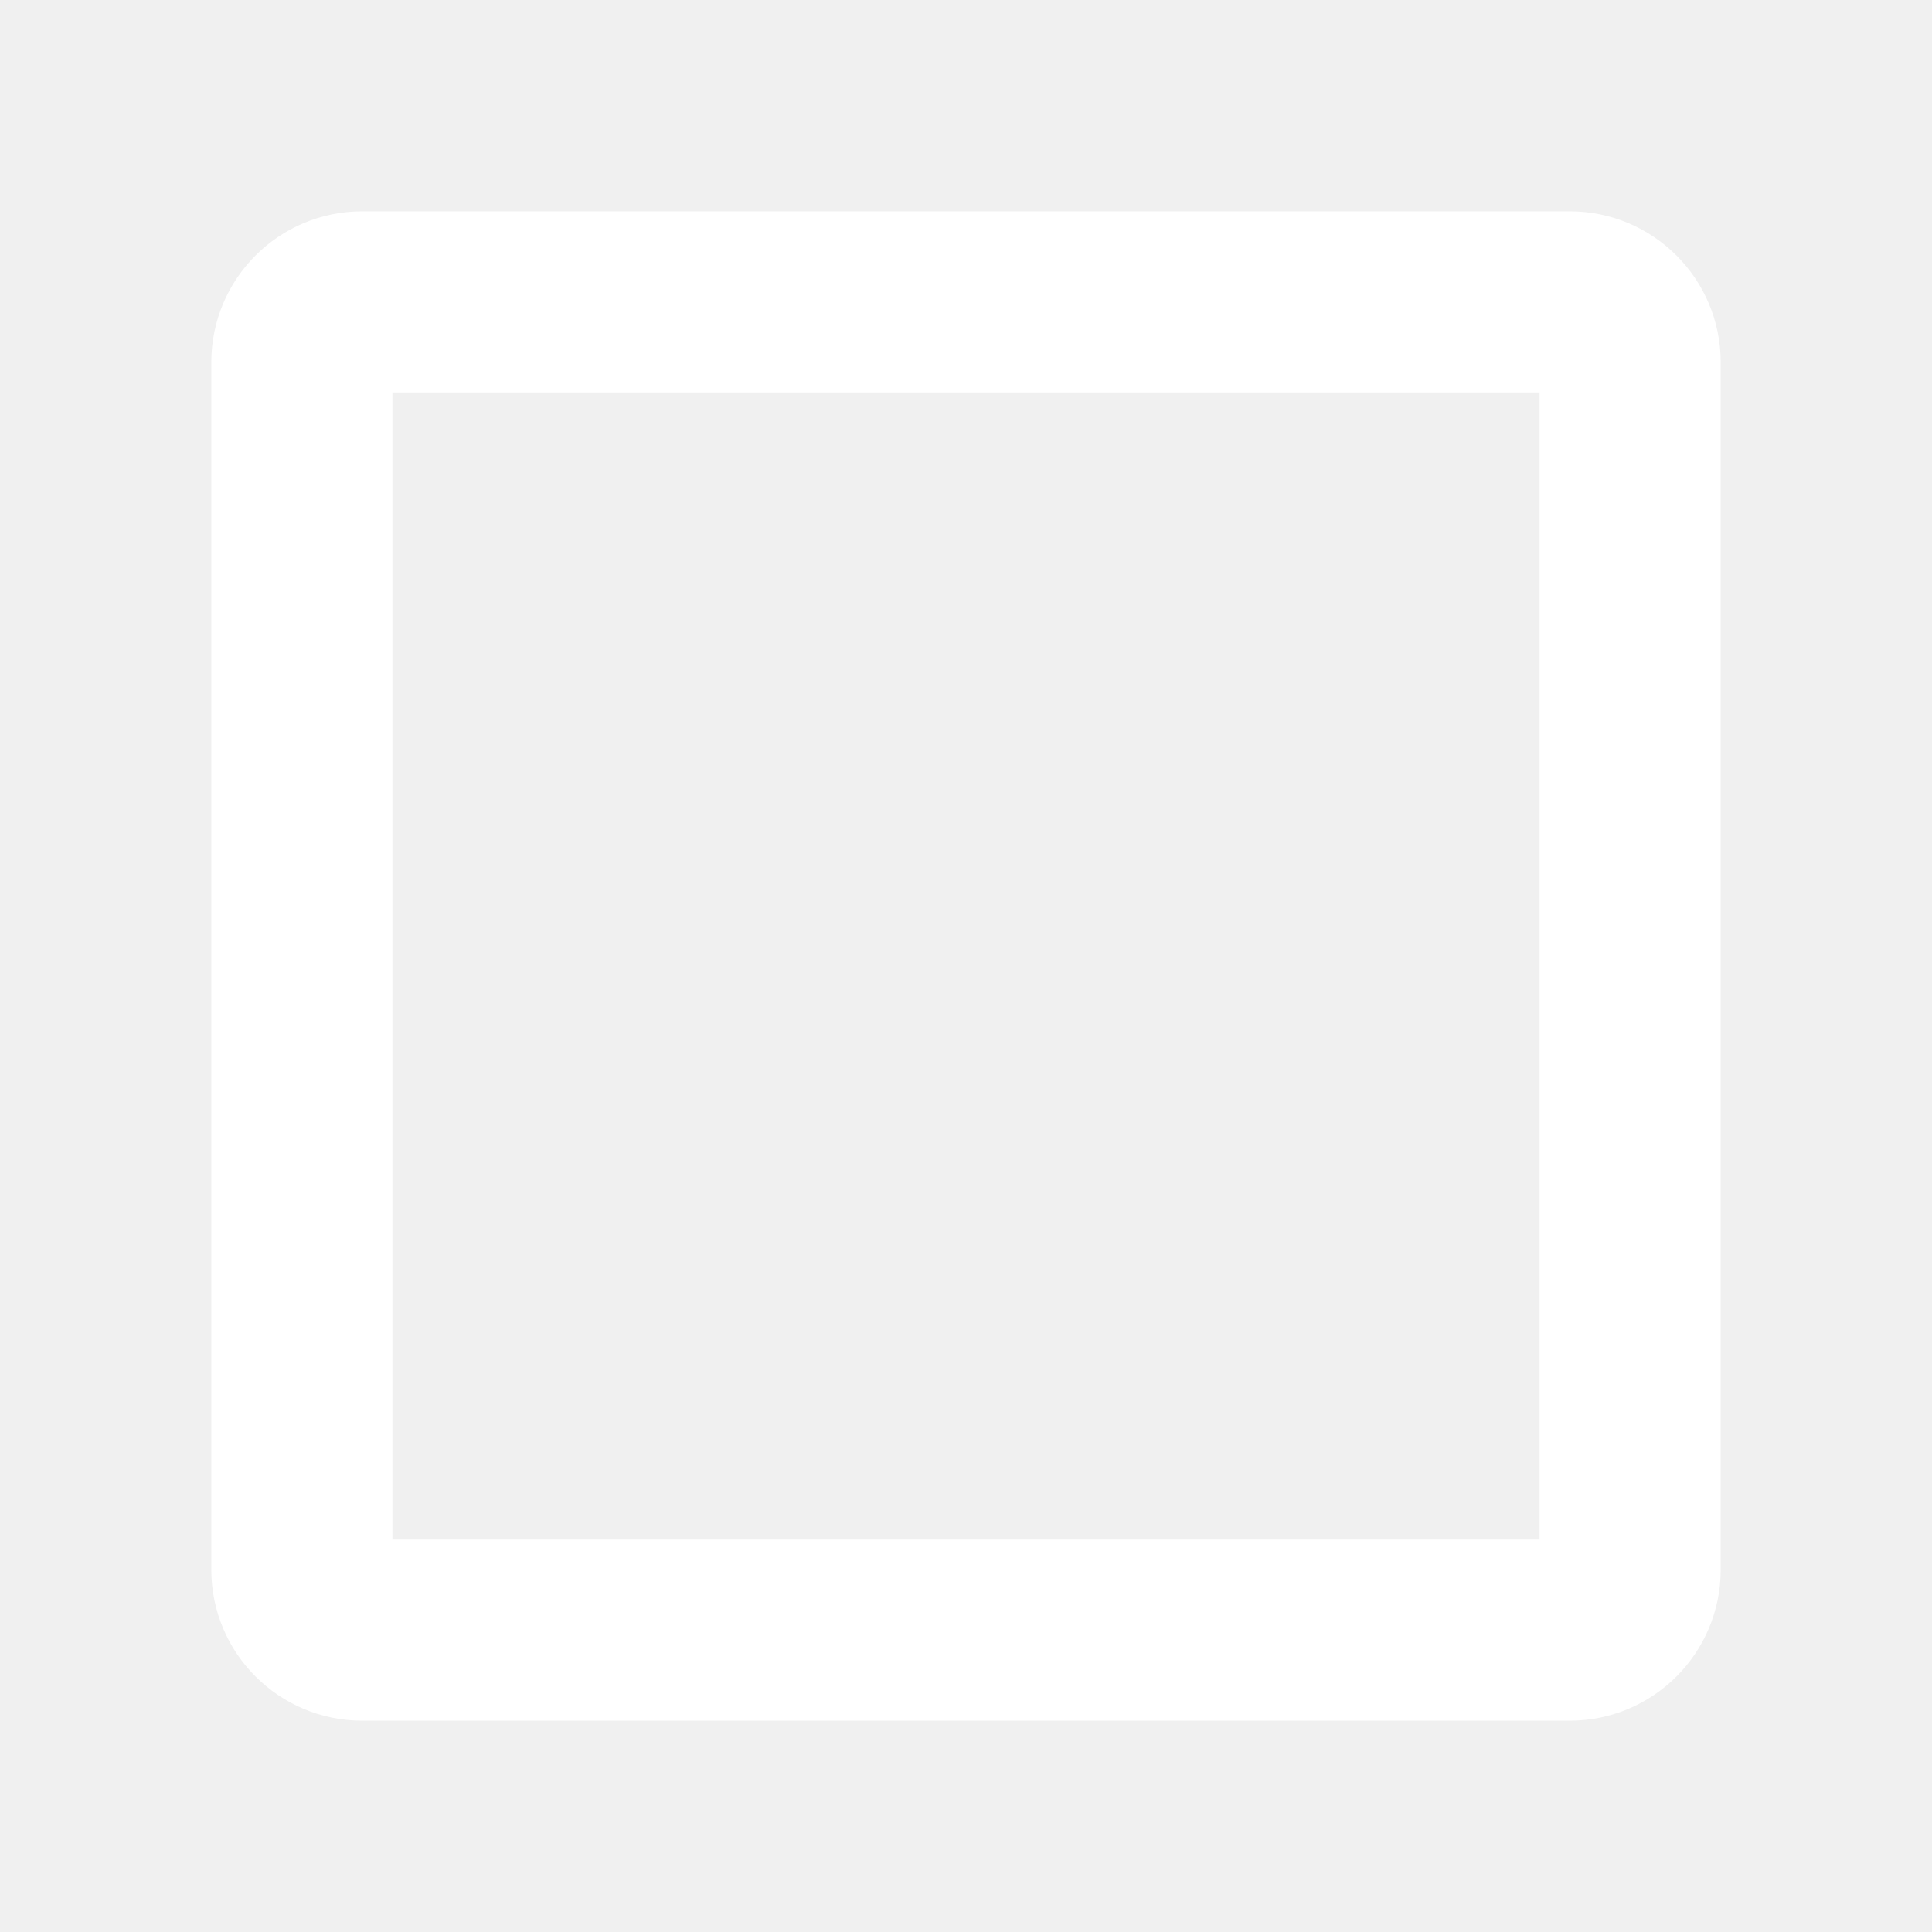
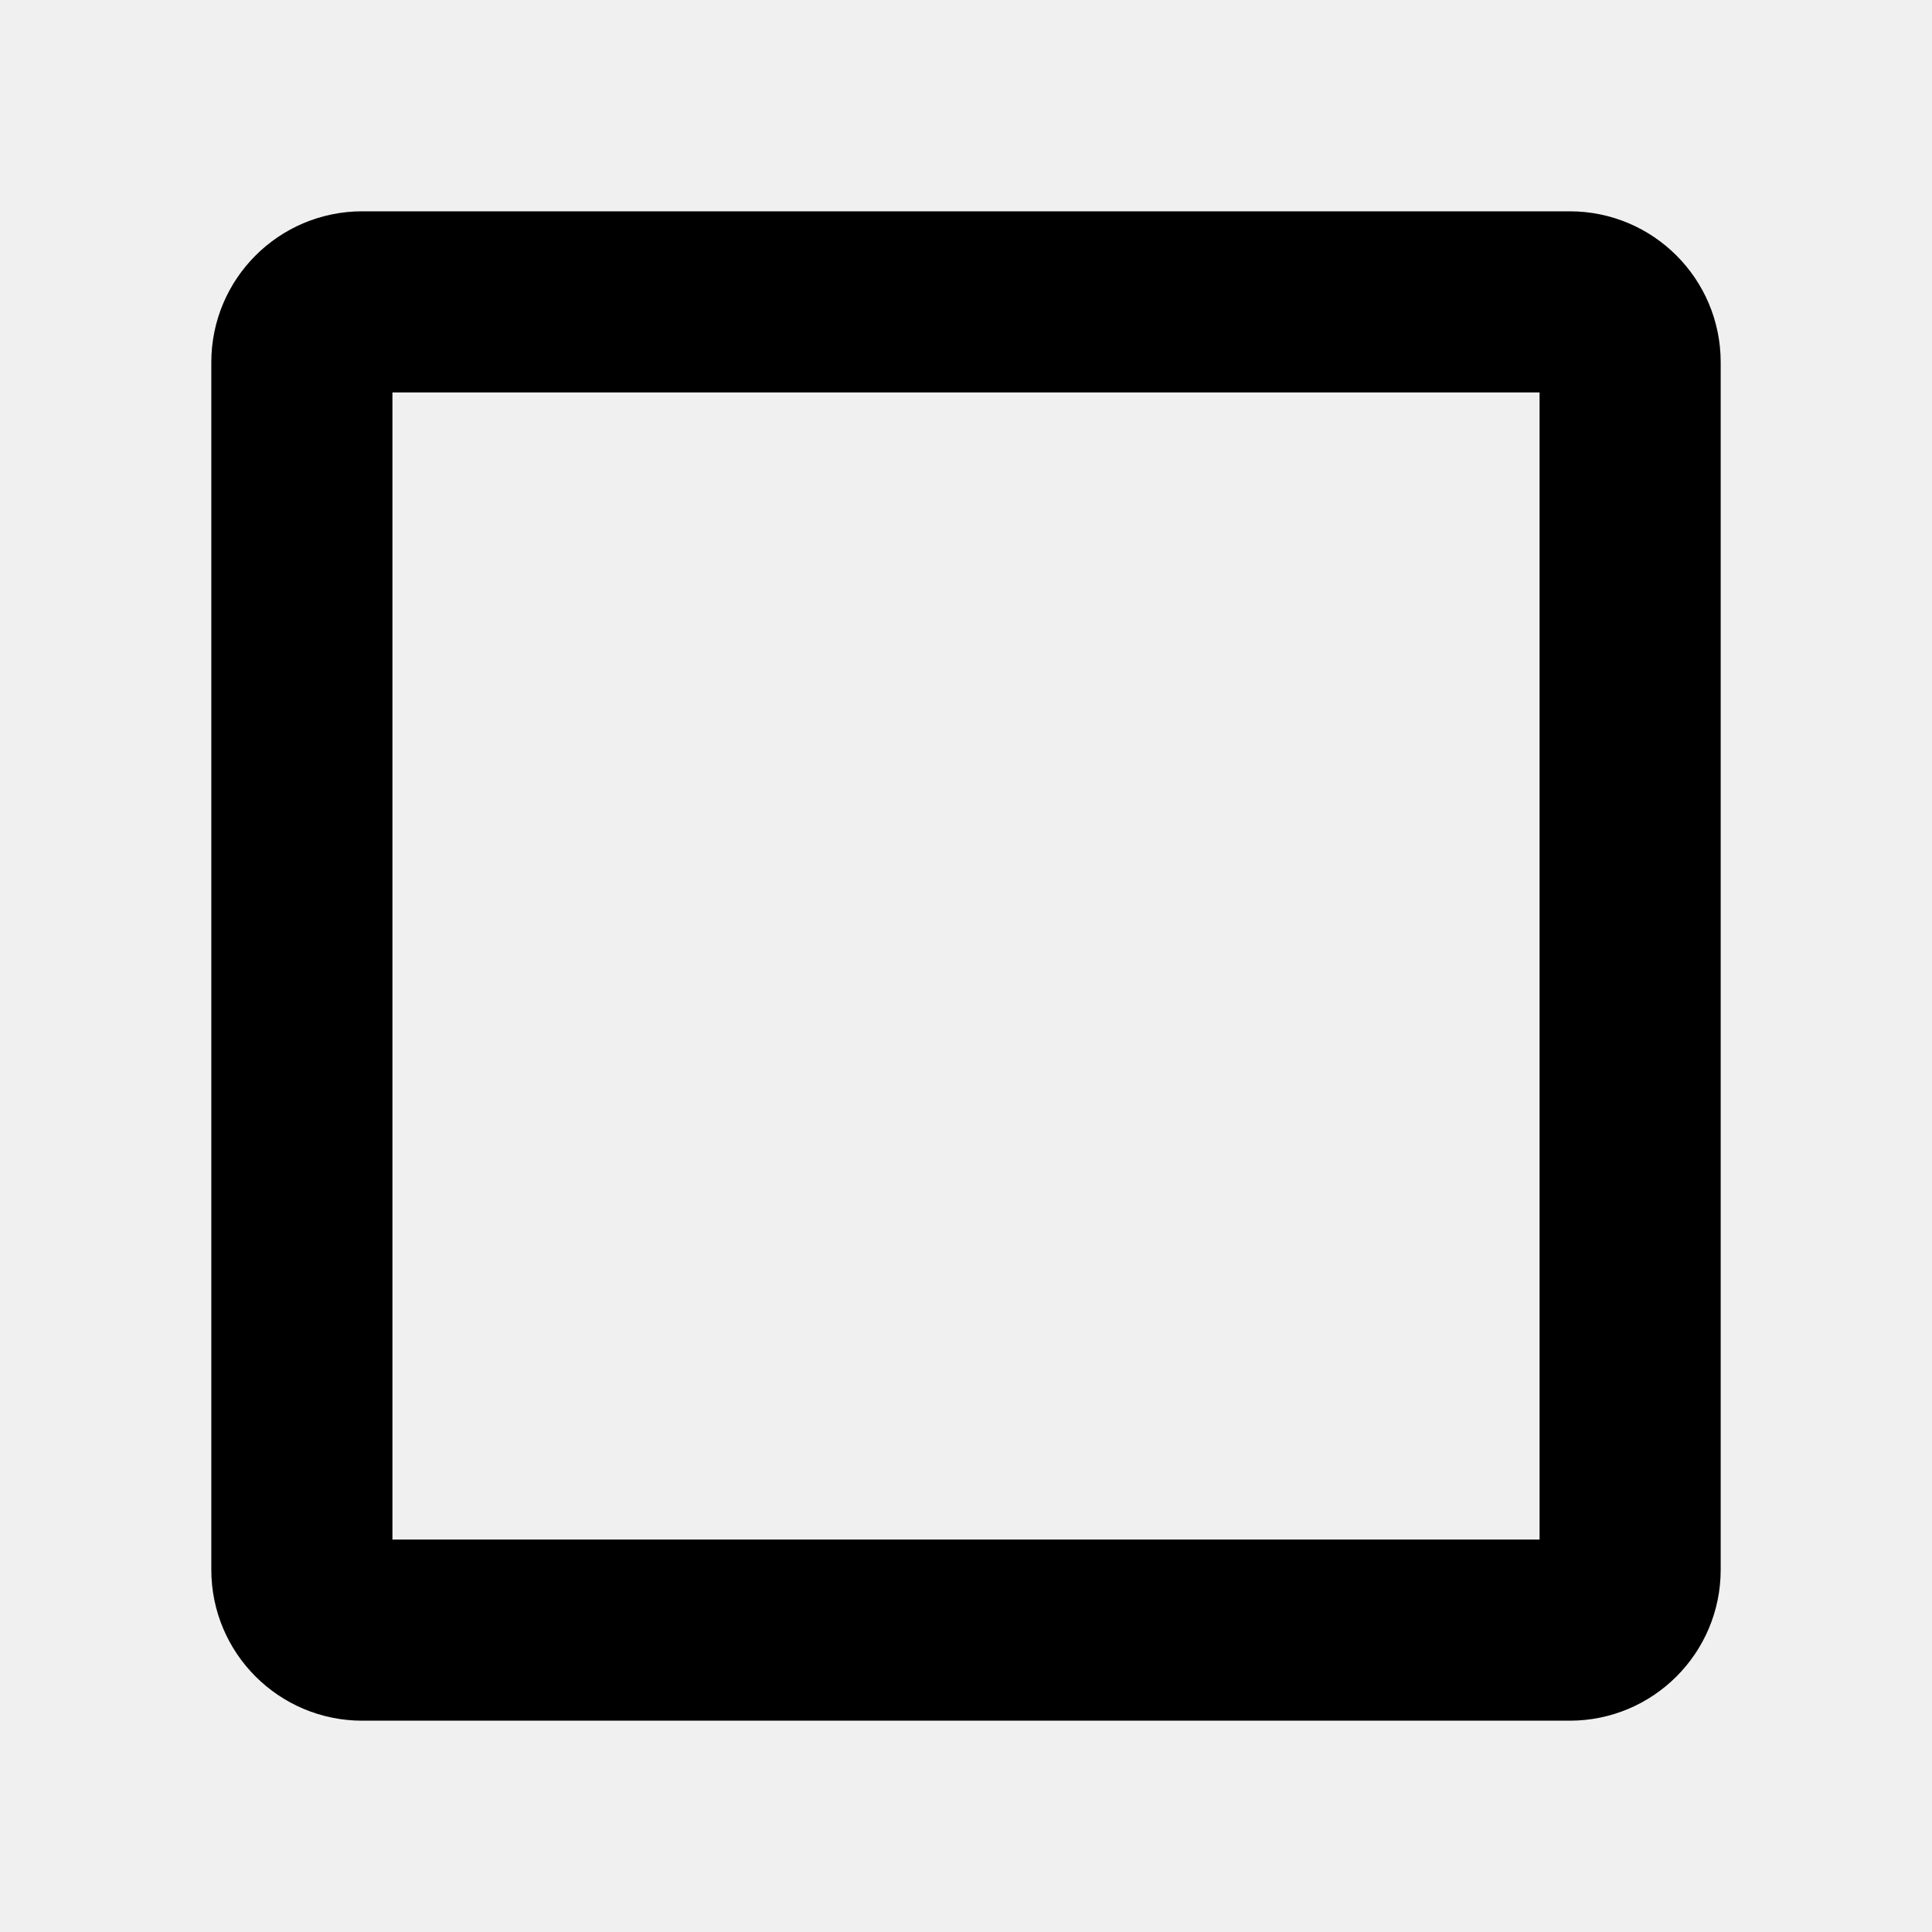
- <svg xmlns="http://www.w3.org/2000/svg" id="icon" viewBox="0 0 32 32">
-   <path stroke="#ffffff" fill="#ffffff" d="M26,4H6A2,2,0,0,0,4,6V26a2,2,0,0,0,2,2H26a2,2,0,0,0,2-2V6A2,2,0,0,0,26,4ZM6,26V6H26V26Z" />
+ <svg xmlns="http://www.w3.org/2000/svg" stroke="#000000" fill="#000000" viewBox="0 0 32 32">
+   <path d="M26,4H6A2,2,0,0,0,4,6V26a2,2,0,0,0,2,2H26a2,2,0,0,0,2-2V6A2,2,0,0,0,26,4ZM6,26V6H26V26Z" />
</svg>
